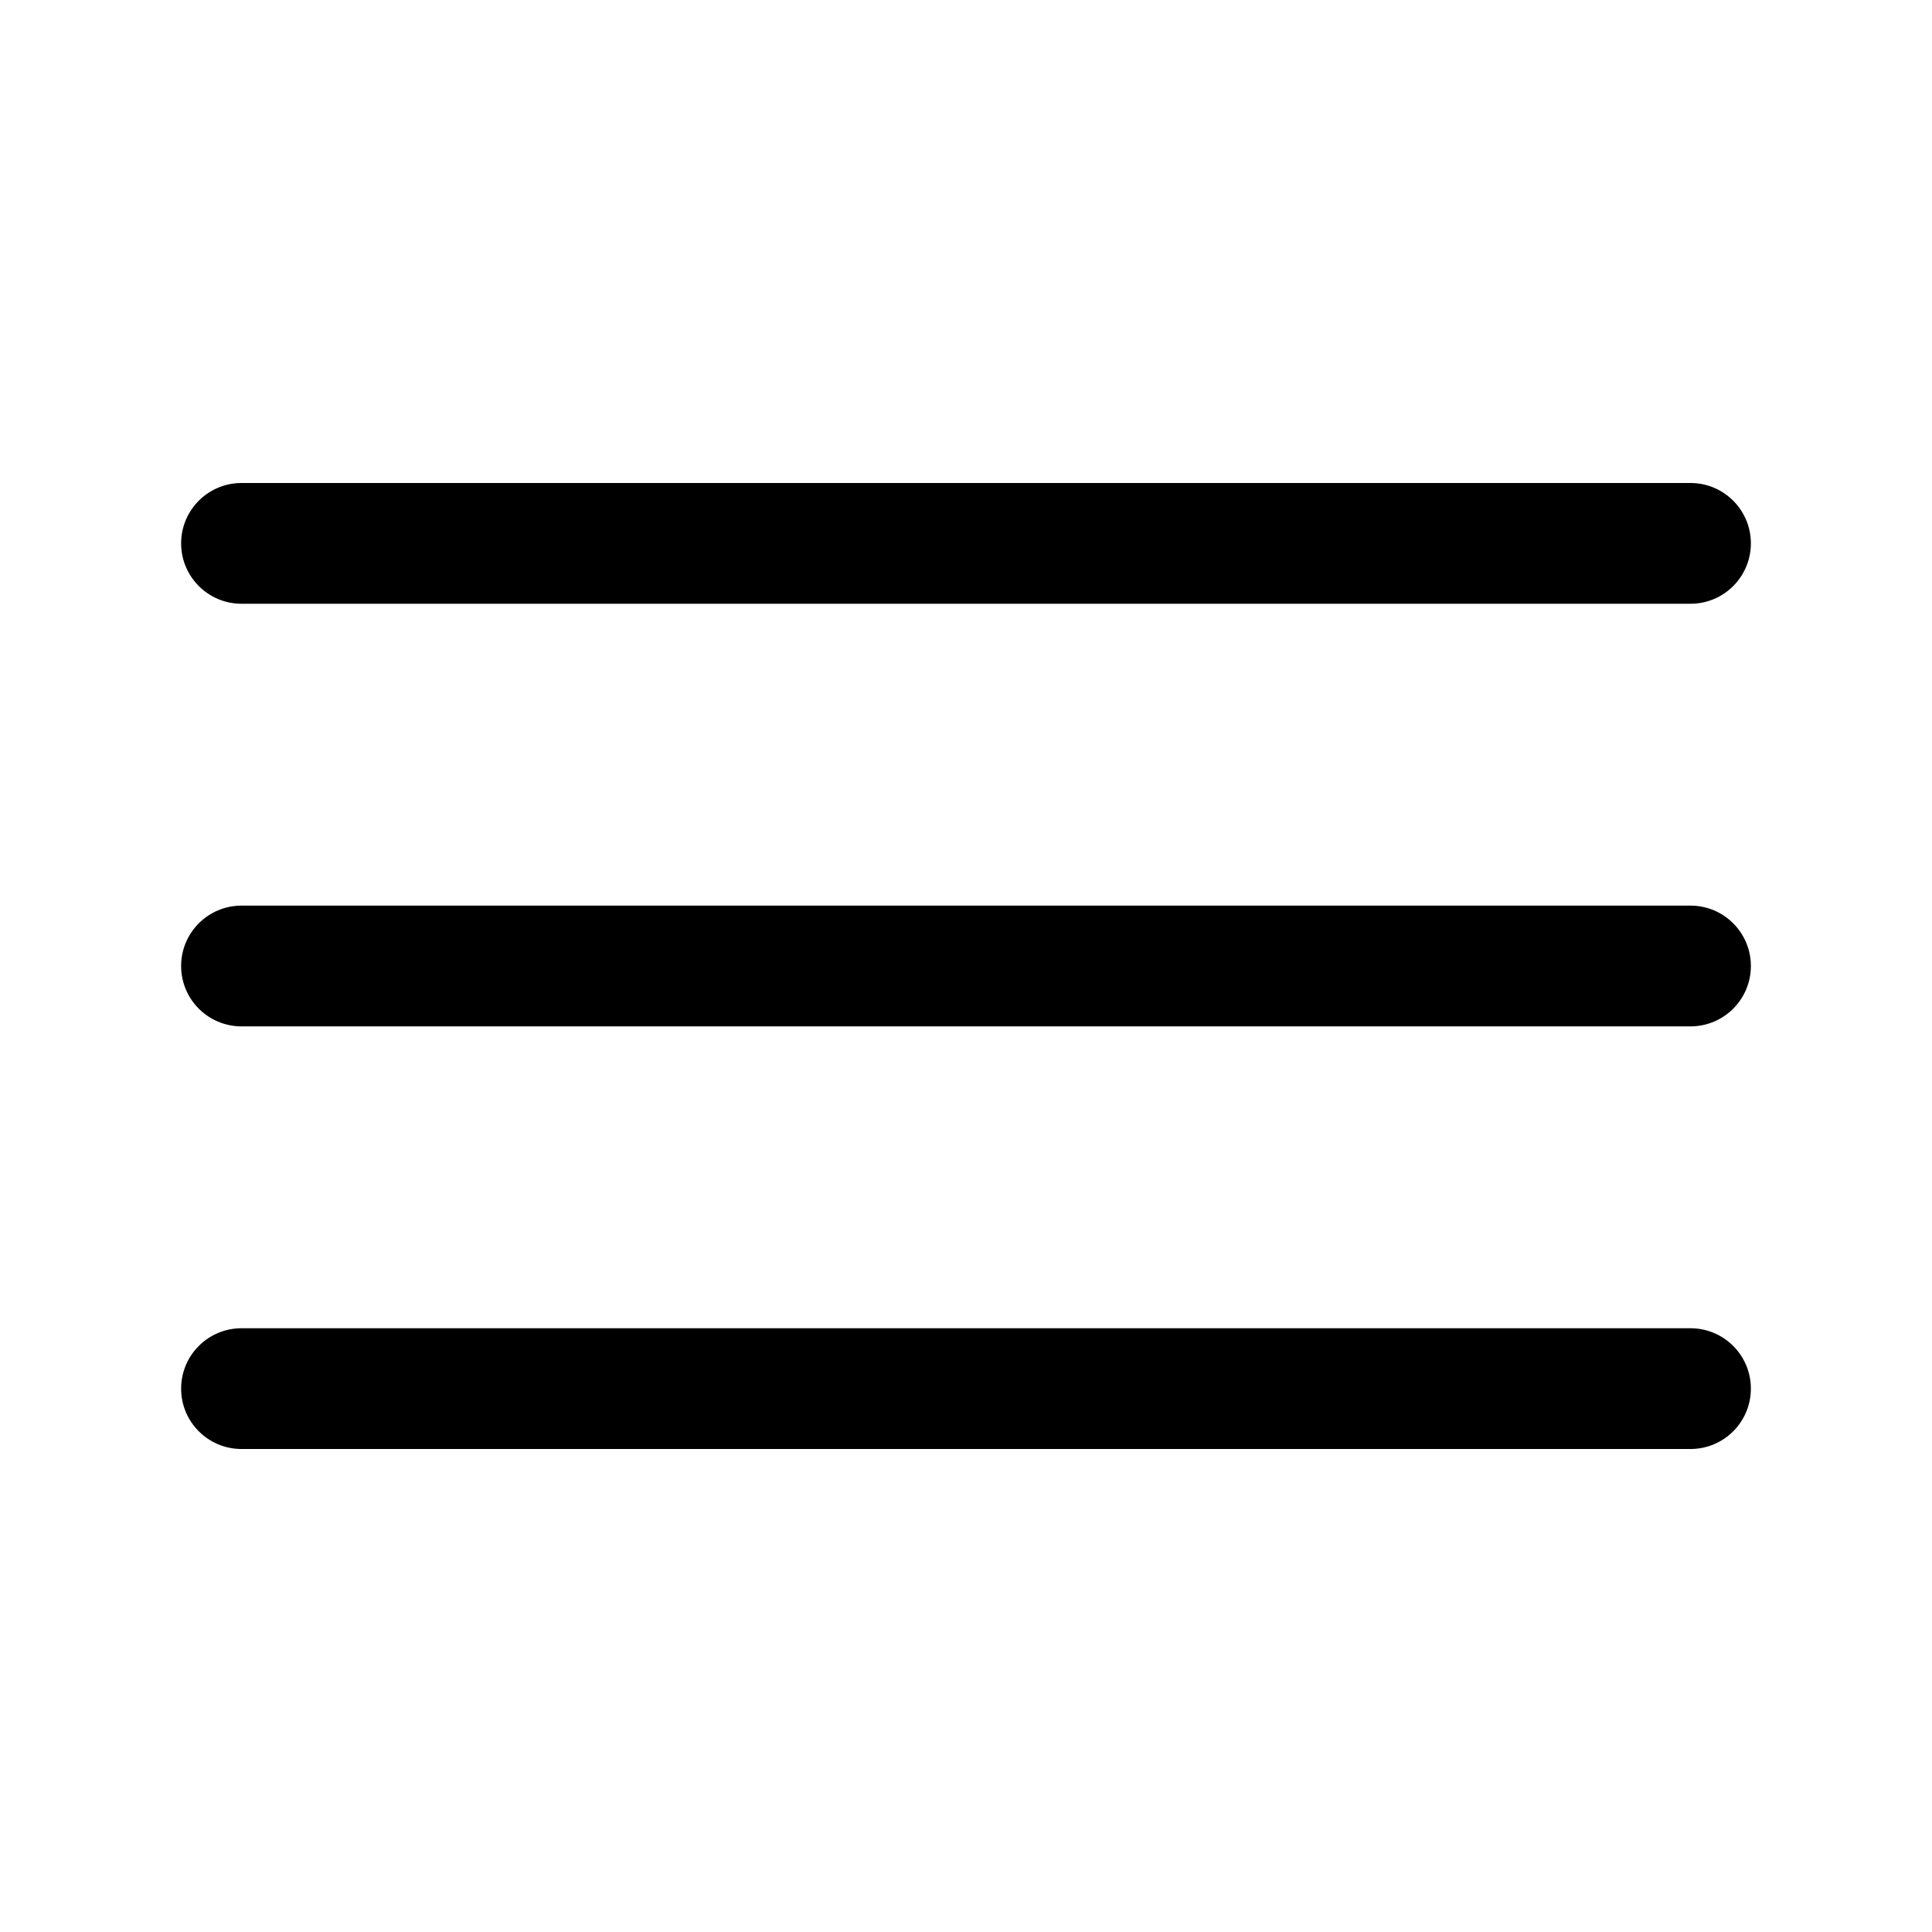
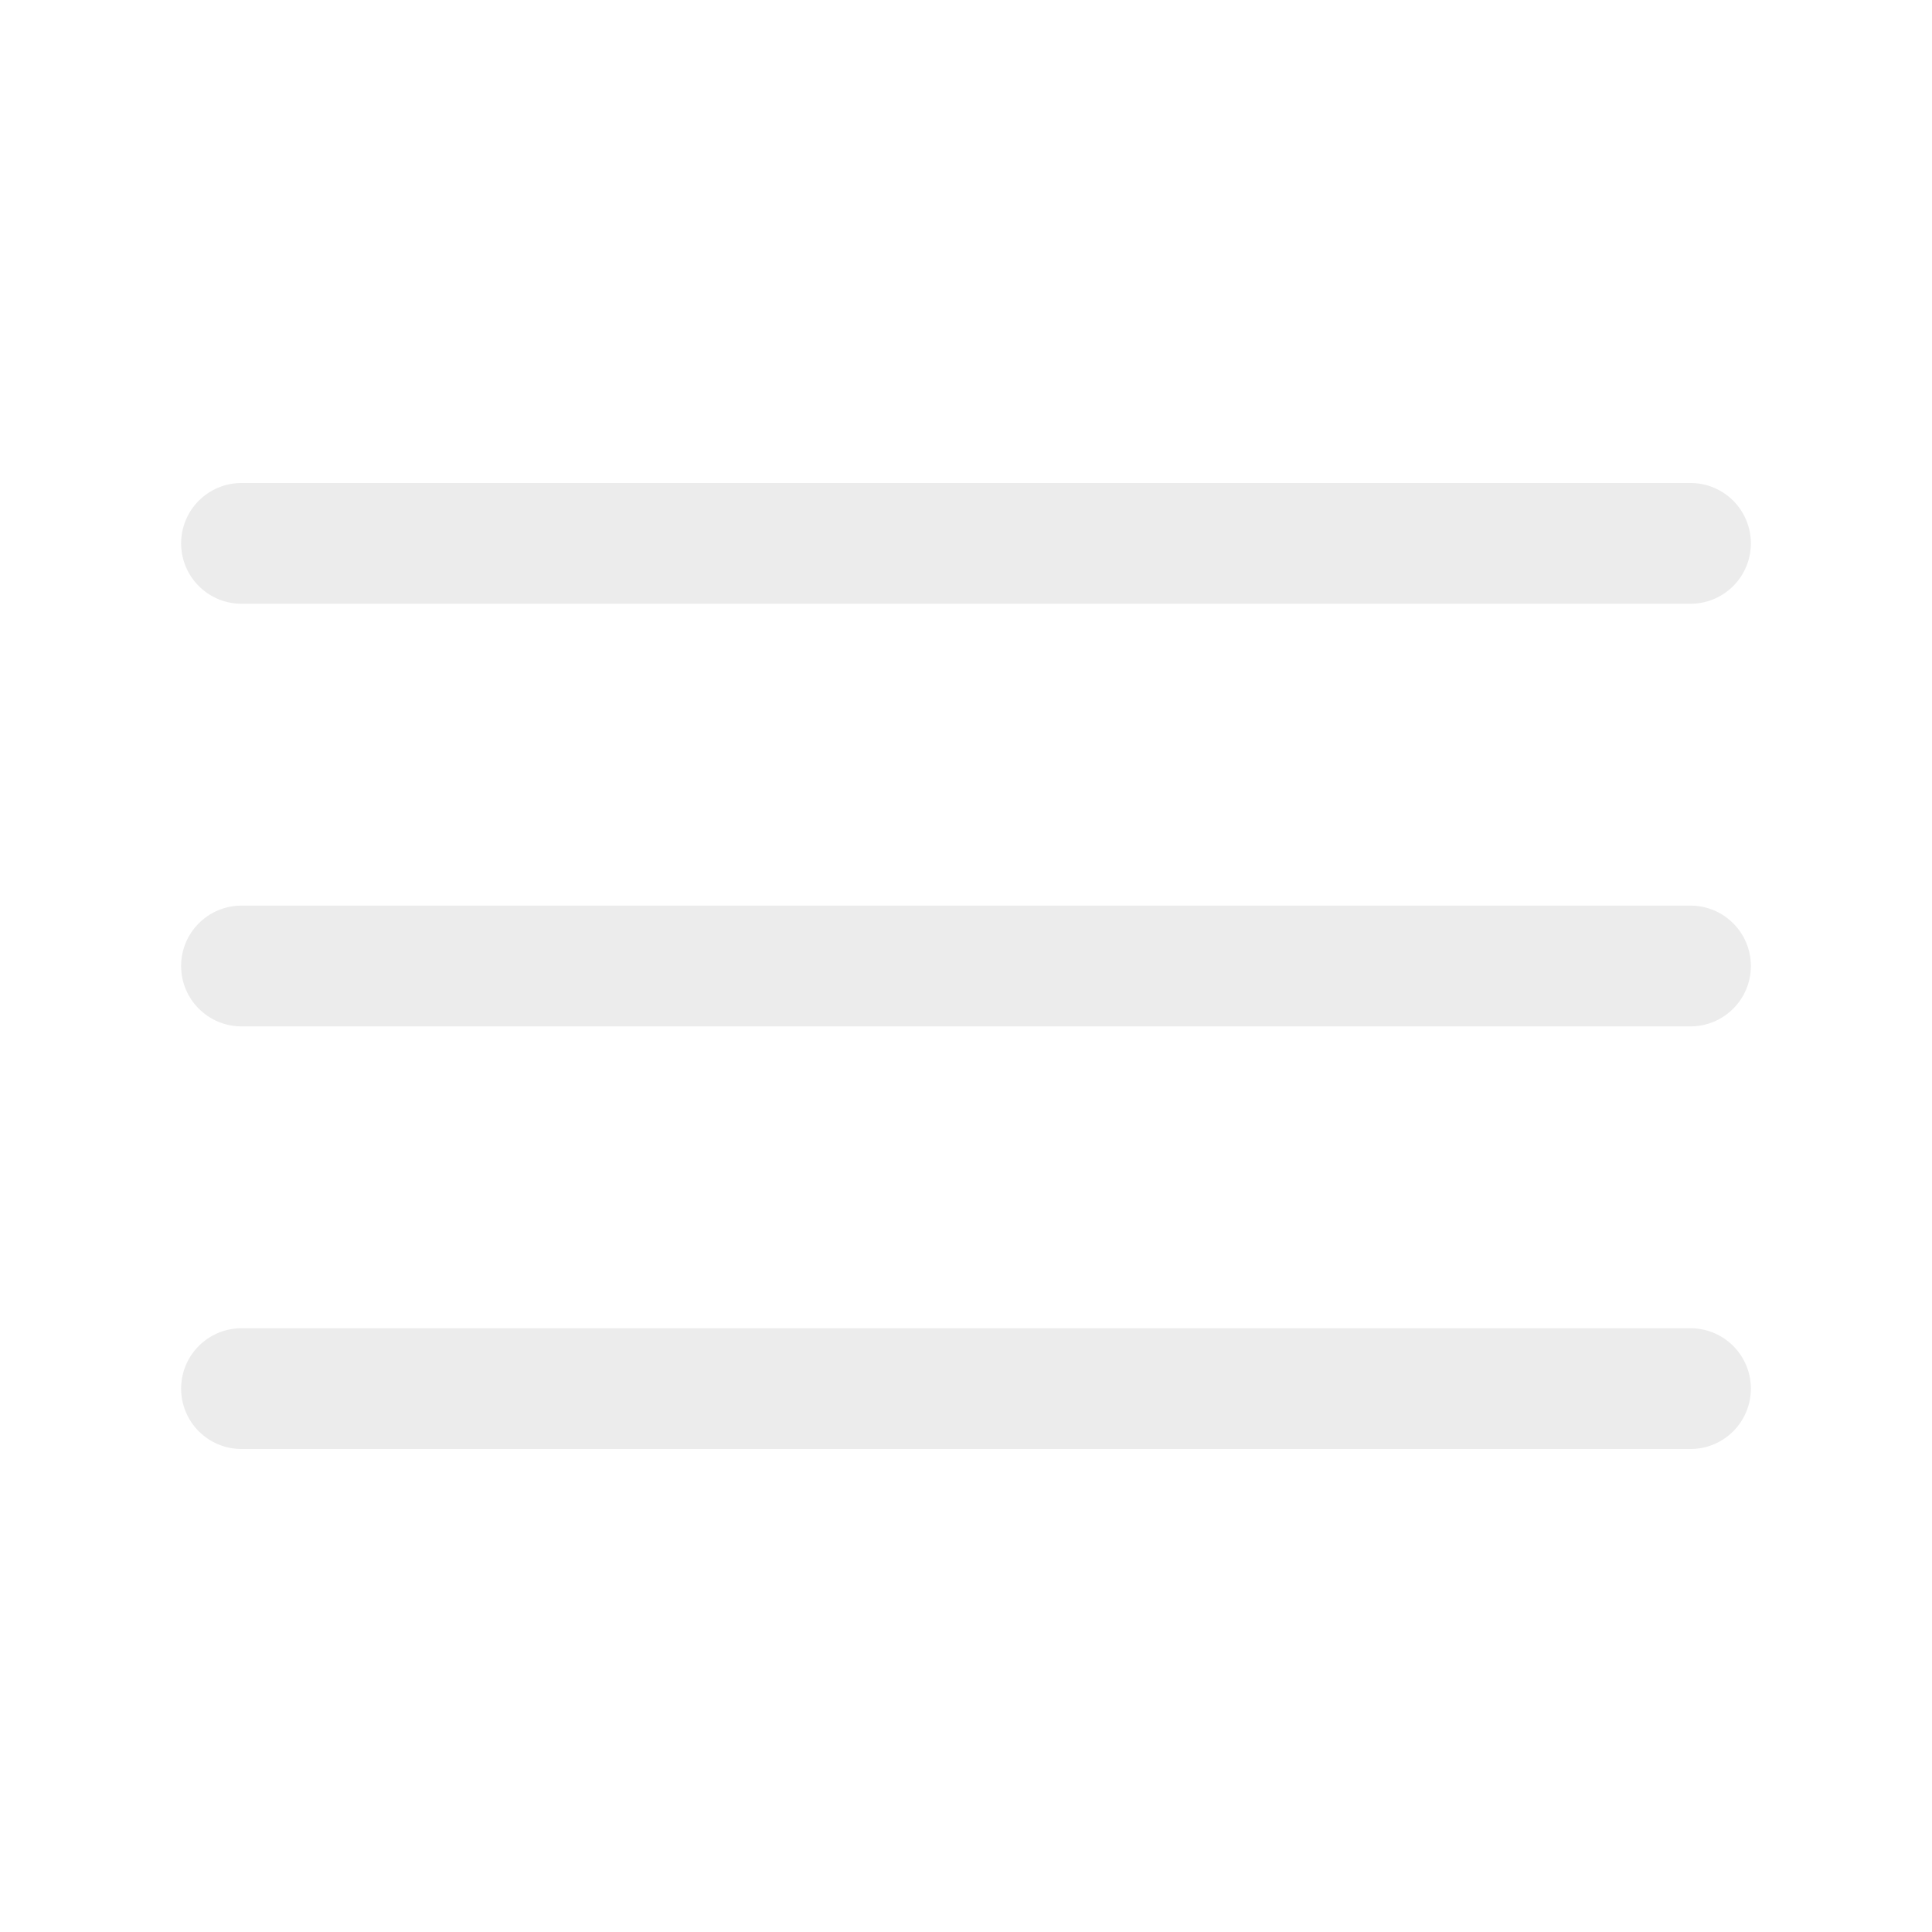
<svg xmlns="http://www.w3.org/2000/svg" viewBox="0 0 32 32">
  <defs>
    <style>.cls-1{fill:none;}</style>
  </defs>
  <g data-name="Layer 2" id="Layer_2">
-     <path d="M28,10H4A1,1,0,0,1,4,8H28a1,1,0,0,1,0,2Z" />
-     <path d="M28,17H4a1,1,0,0,1,0-2H28a1,1,0,0,1,0,2Z" />
-     <path d="M28,24H4a1,1,0,0,1,0-2H28a1,1,0,0,1,0,2Z" />
+     <path d="M28,10H4A1,1,0,0,1,4,8H28a1,1,0,0,1,0,2Z" fill="#ECECEC" />
+     <path d="M28,17H4a1,1,0,0,1,0-2H28a1,1,0,0,1,0,2Z" fill="#ECECEC" />
+     <path d="M28,24H4a1,1,0,0,1,0-2H28a1,1,0,0,1,0,2Z" fill="#ECECEC" />
  </g>
  <g id="frame">
    <rect class="cls-1" height="32" width="32" />
  </g>
</svg>
